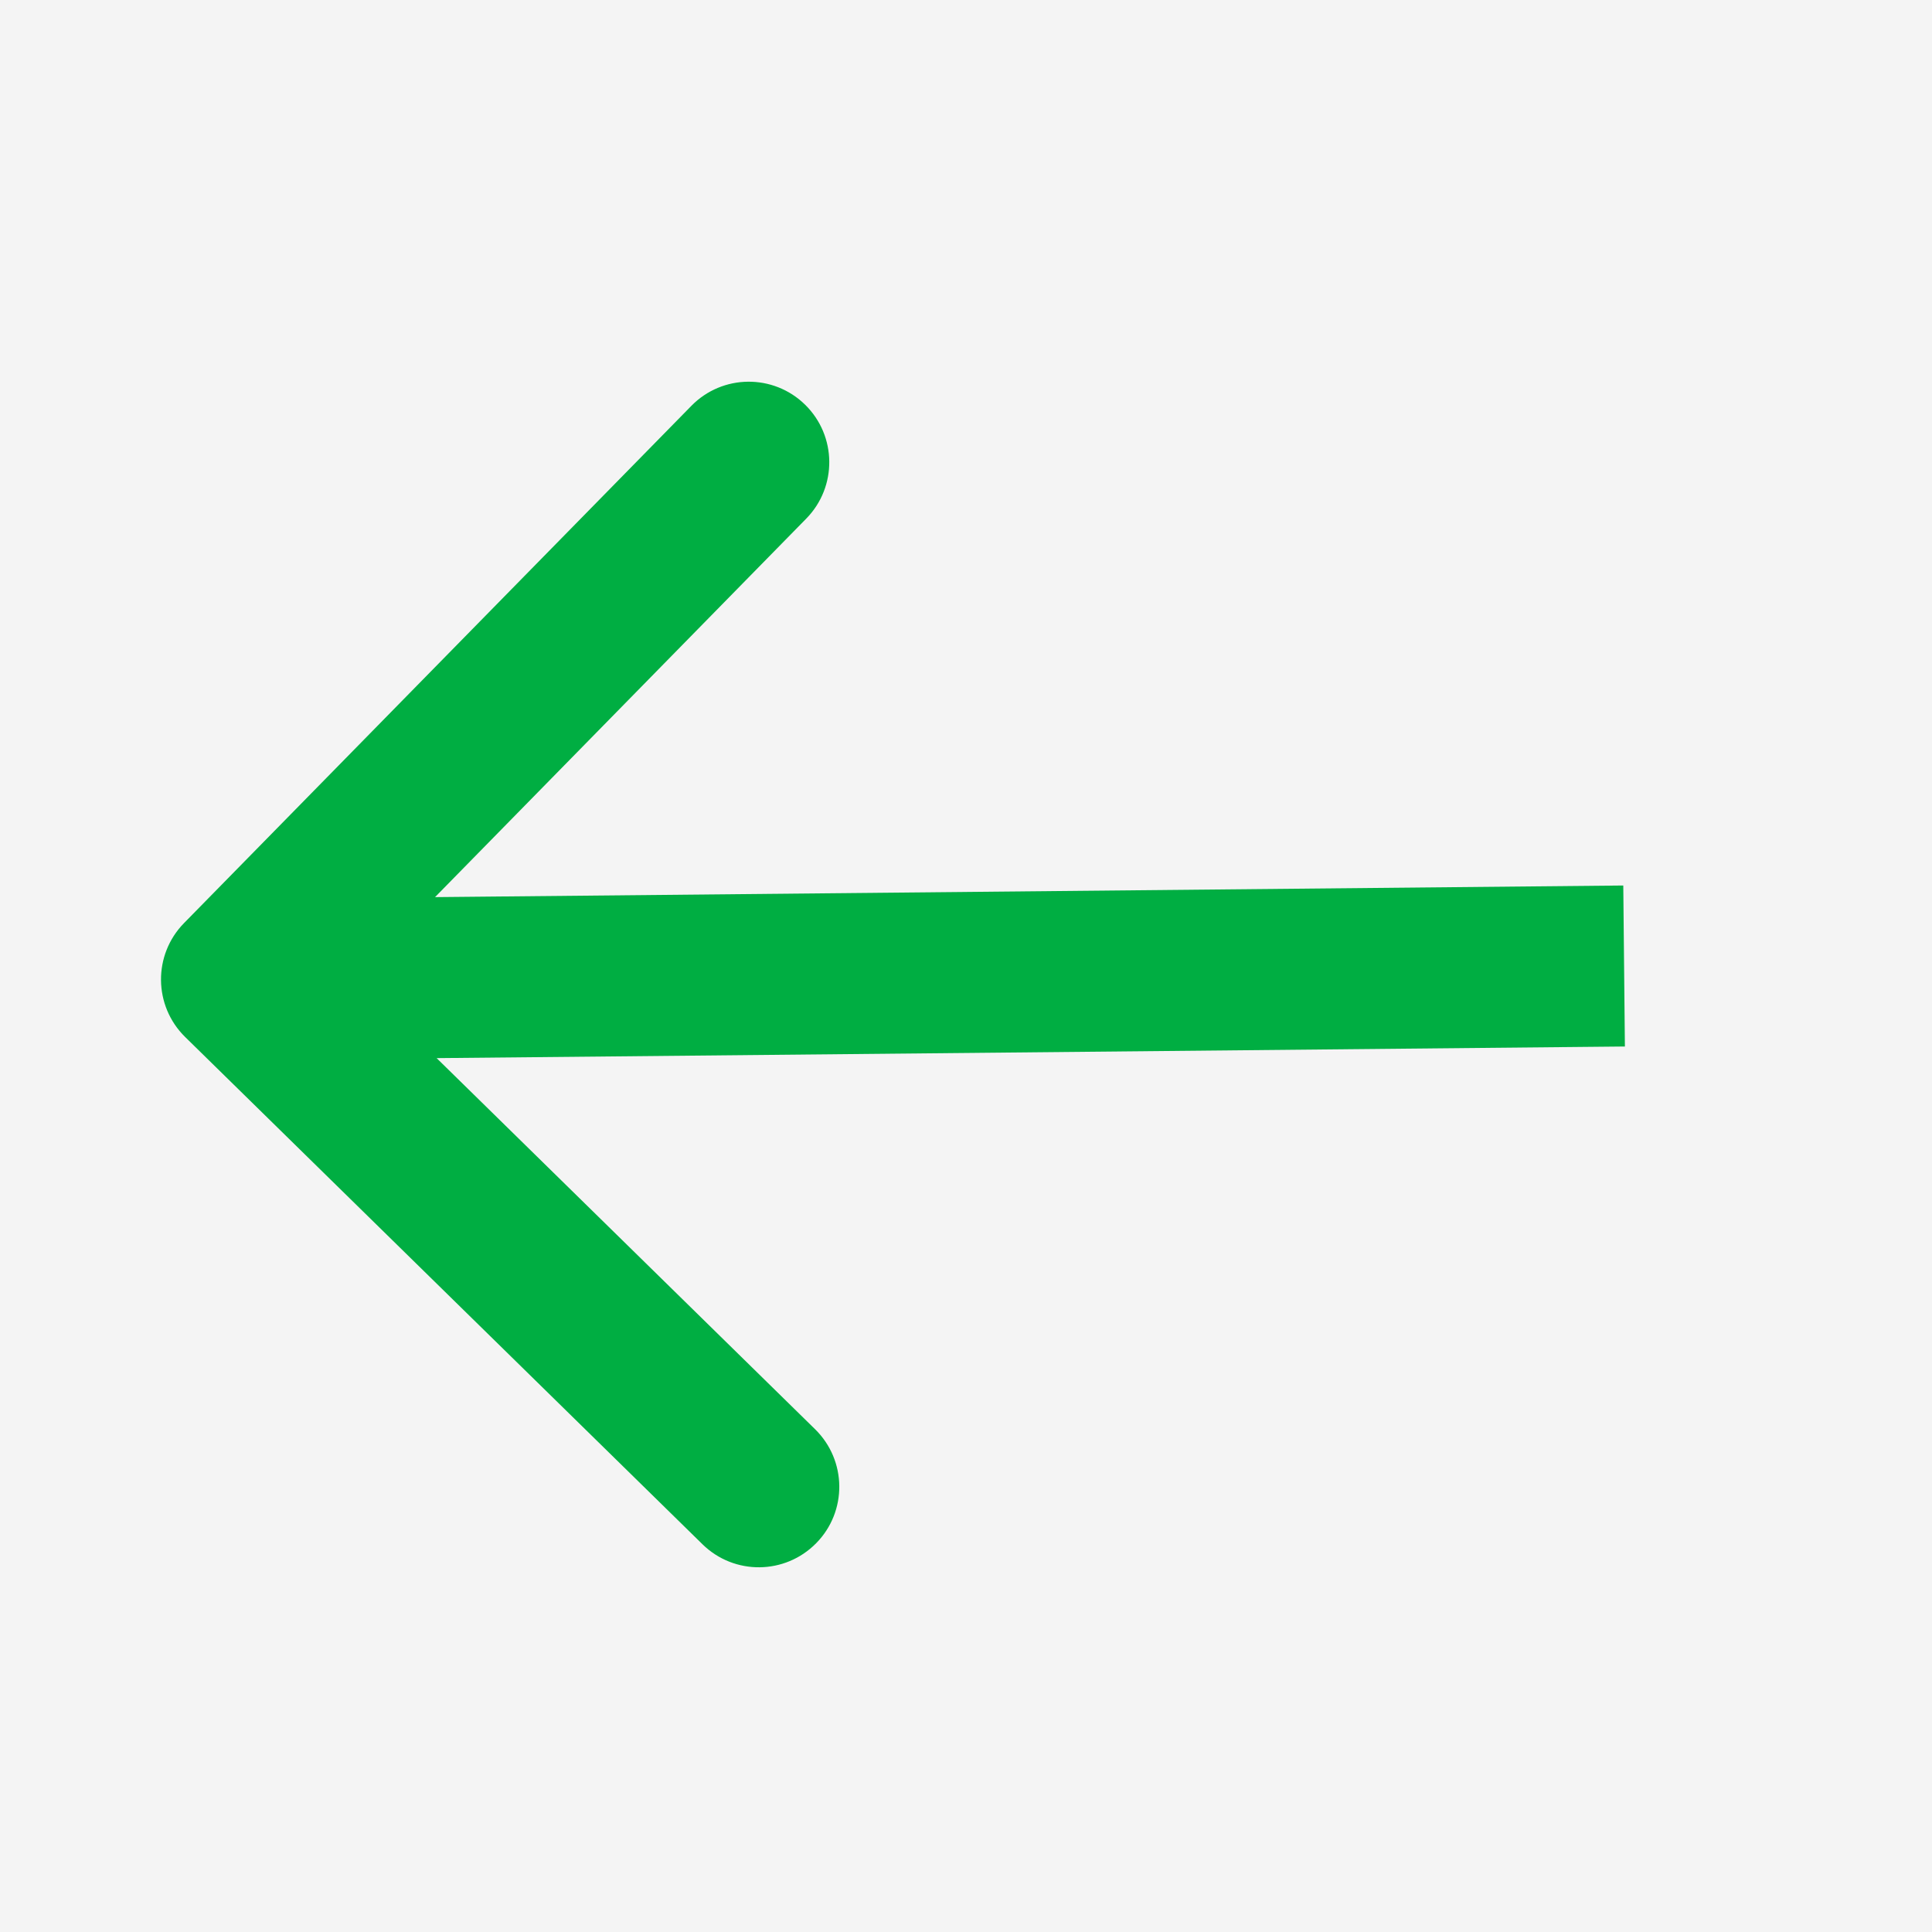
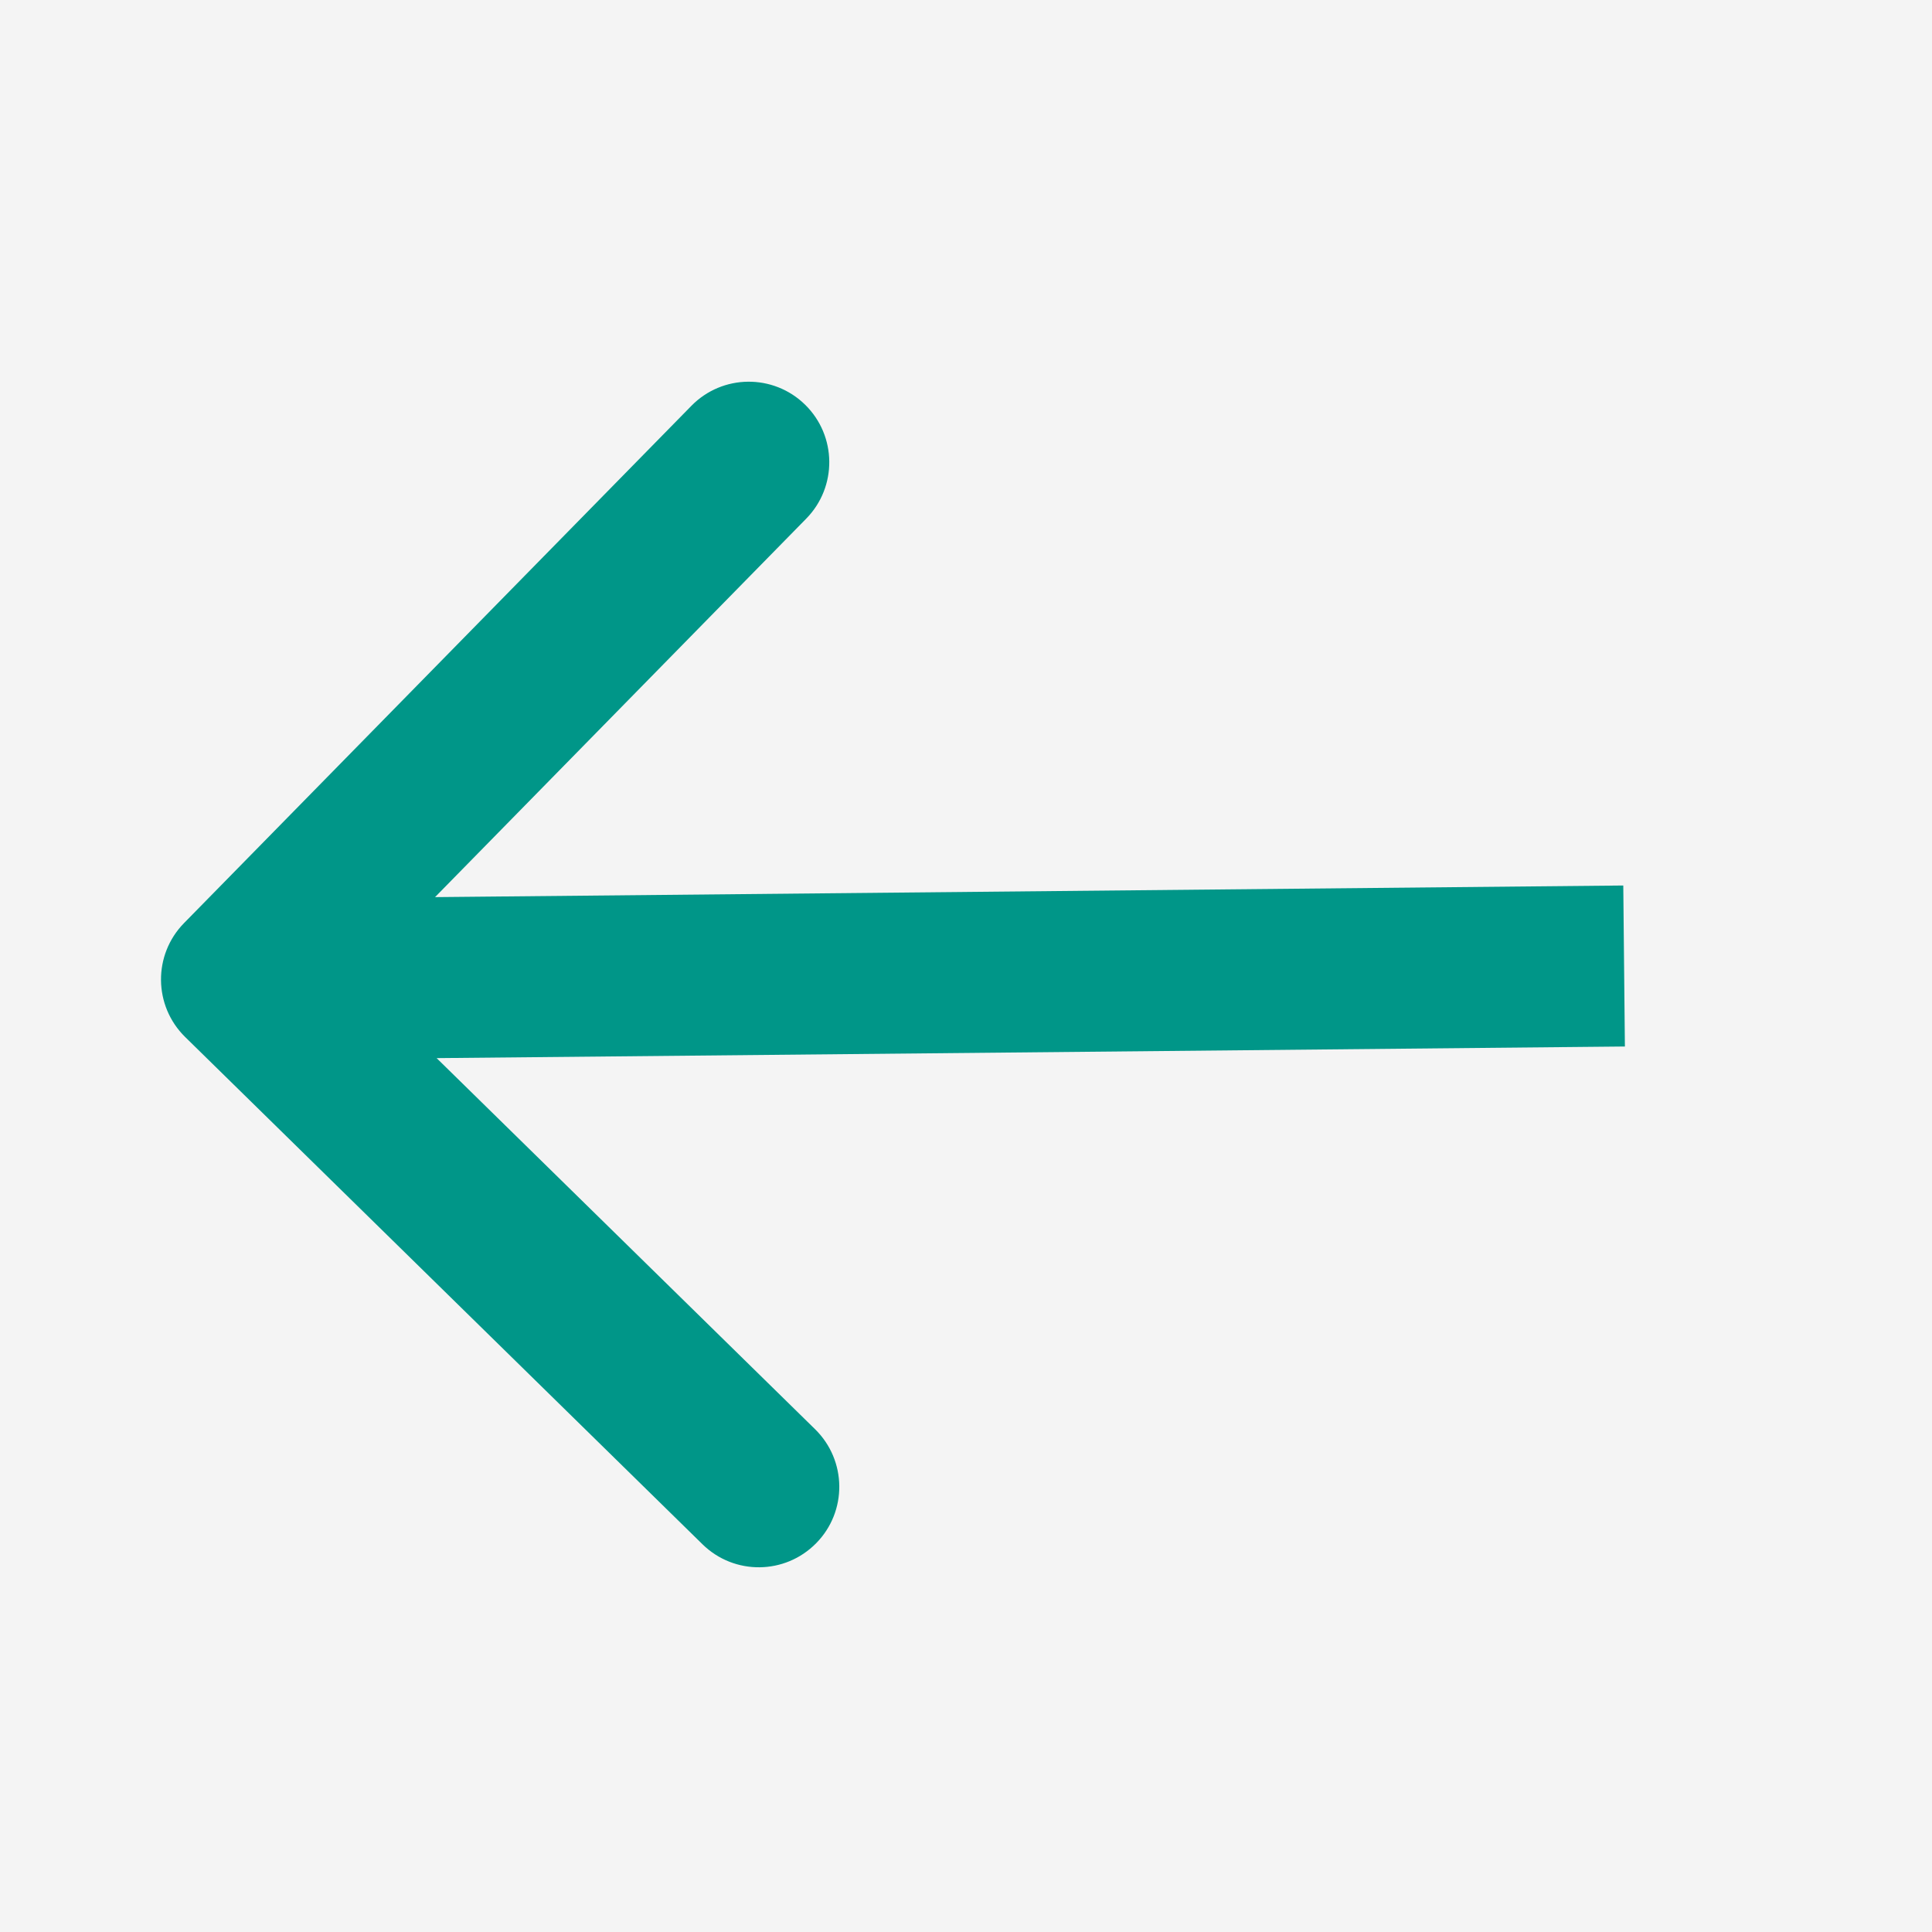
<svg xmlns="http://www.w3.org/2000/svg" width="24" height="24" viewBox="0 0 24 24" fill="none">
  <rect width="24" height="24" fill="#F4F4F4" />
-   <path d="M2.286 11.467C1.899 11.862 1.906 12.495 2.3 12.882L8.726 19.183C9.12 19.57 9.753 19.564 10.14 19.169C10.527 18.775 10.52 18.142 10.126 17.755L4.414 12.154L10.016 6.442C10.402 6.048 10.396 5.415 10.002 5.028C9.608 4.641 8.974 4.647 8.588 5.042L2.286 11.467ZM20.165 11L2.99 11.168L3.01 13.168L20.185 13L20.165 11Z" fill="#00AE42" />
+   <path d="M2.286 11.467C1.899 11.862 1.906 12.495 2.3 12.882L8.726 19.183C9.12 19.57 9.753 19.564 10.14 19.169C10.527 18.775 10.52 18.142 10.126 17.755L4.414 12.154L10.016 6.442C10.402 6.048 10.396 5.415 10.002 5.028C9.608 4.641 8.974 4.647 8.588 5.042L2.286 11.467ZM20.165 11L2.99 11.168L3.01 13.168L20.185 13L20.165 11Z" fill="#009688" />
</svg>
